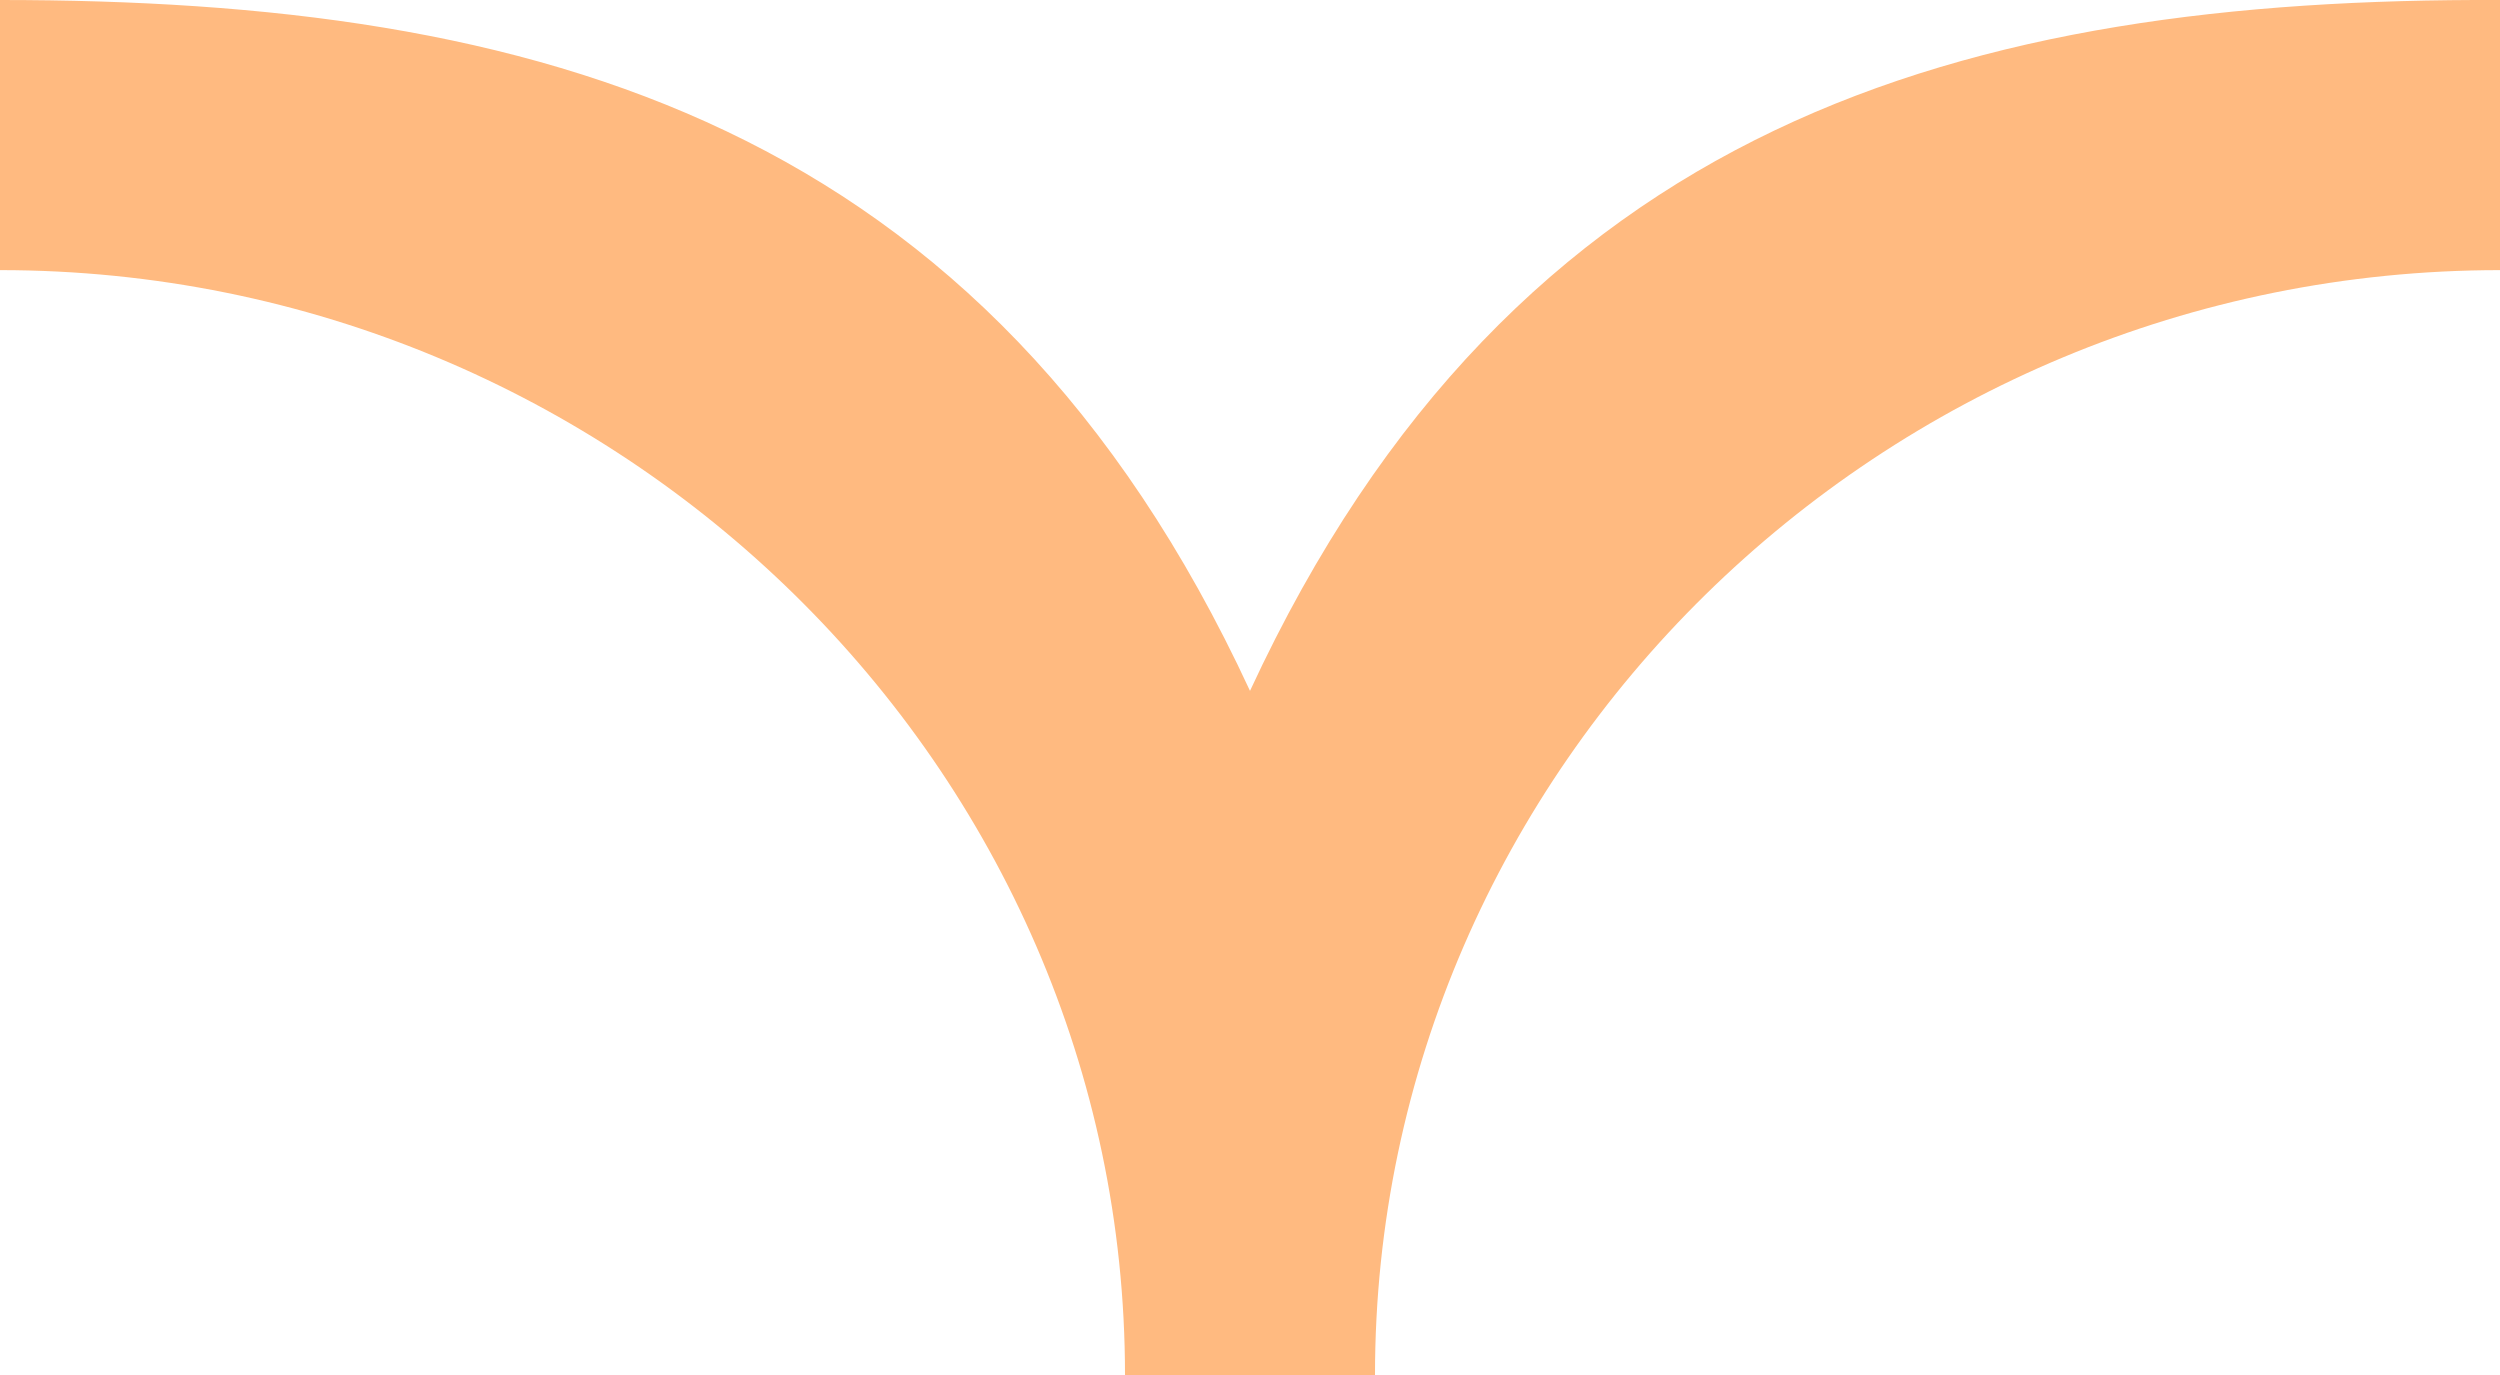
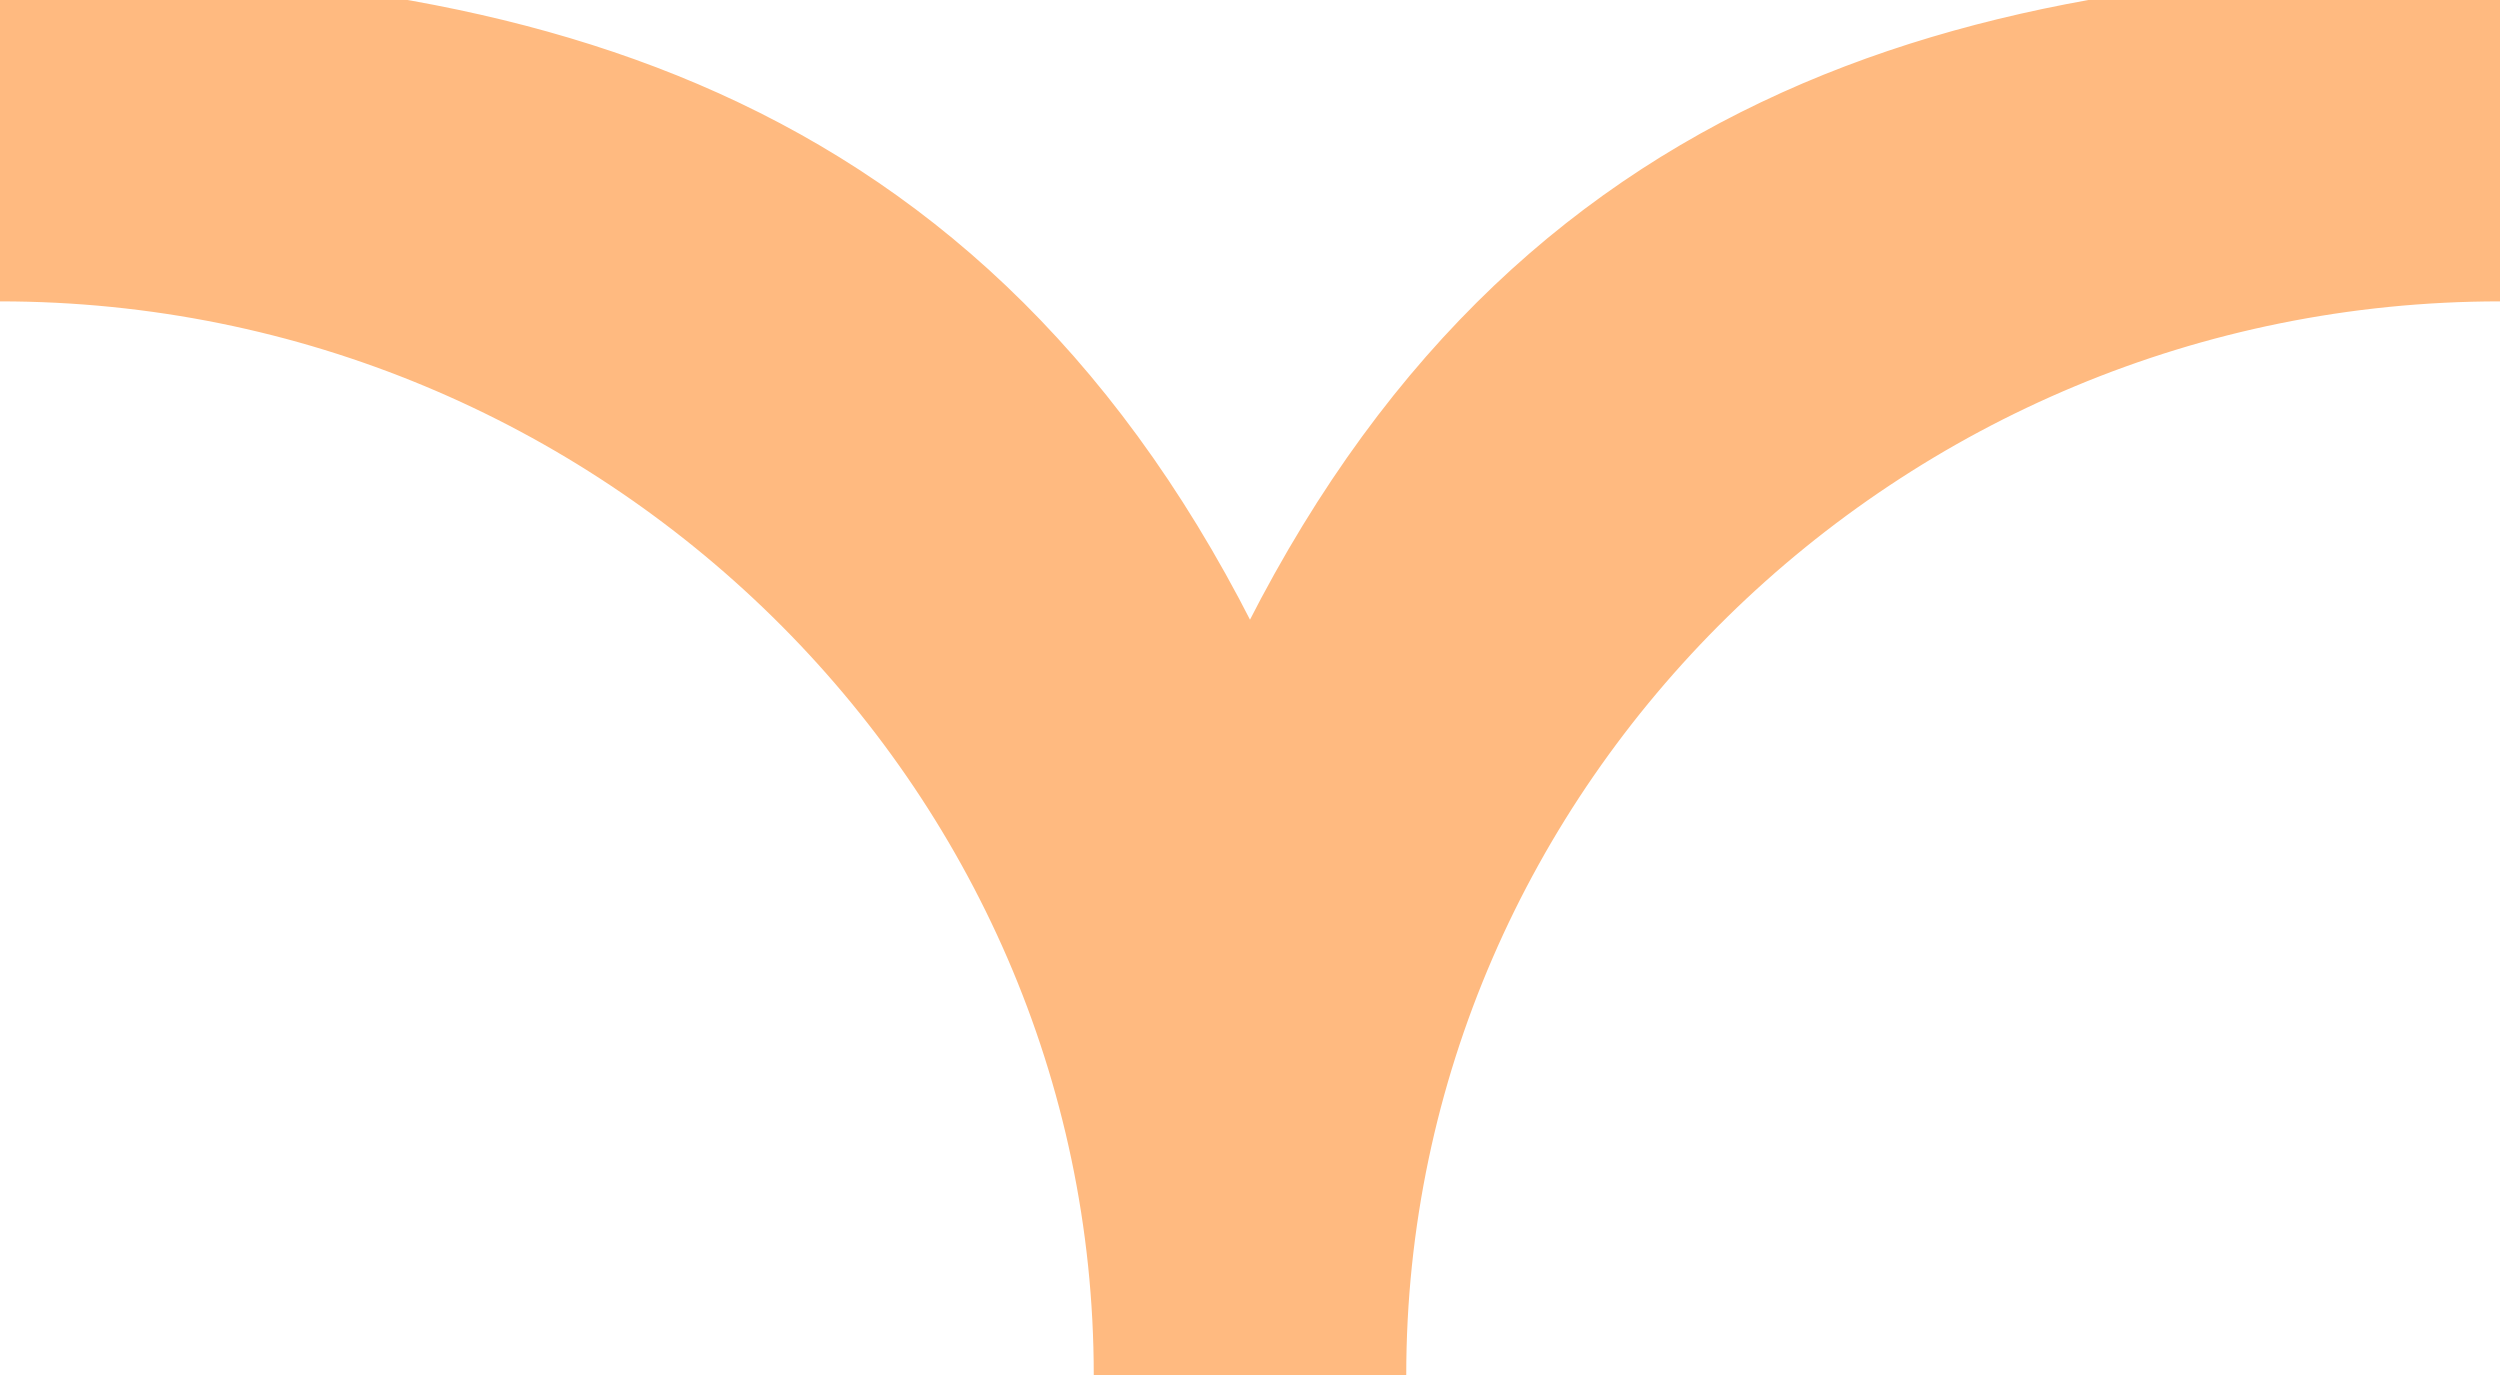
<svg xmlns="http://www.w3.org/2000/svg" width="20" height="11" viewBox="0 0 20 11" fill="none">
-   <path fill-rule="evenodd" clip-rule="evenodd" d="M20 0C15.738 -0.016 12.119 0.956 10 5.527C7.881 0.956 4.279 0 4.47026e-07 0L3.5258e-07 2.161C4.95 2.161 9 6.138 9 11L11 11C11 6.138 15.05 2.161 20 2.161L20 0V0Z" fill="#FFBA80" />
+   <path fill-rule="evenodd" clip-rule="evenodd" d="M20 0C15.738 -0.016 12.119 0.956 10 5.527C7.881 0.956 4.279 0 4.47026e-07 0L3.5258e-07 2.161C4.95 2.161 9 6.138 9 11L11 11C11 6.138 15.05 2.161 20 2.161L20 0V0Z" fill="#FFBA80" stroke="#FFBA80" stroke-width="0.5" stroke-linejoin="round" />
</svg>
